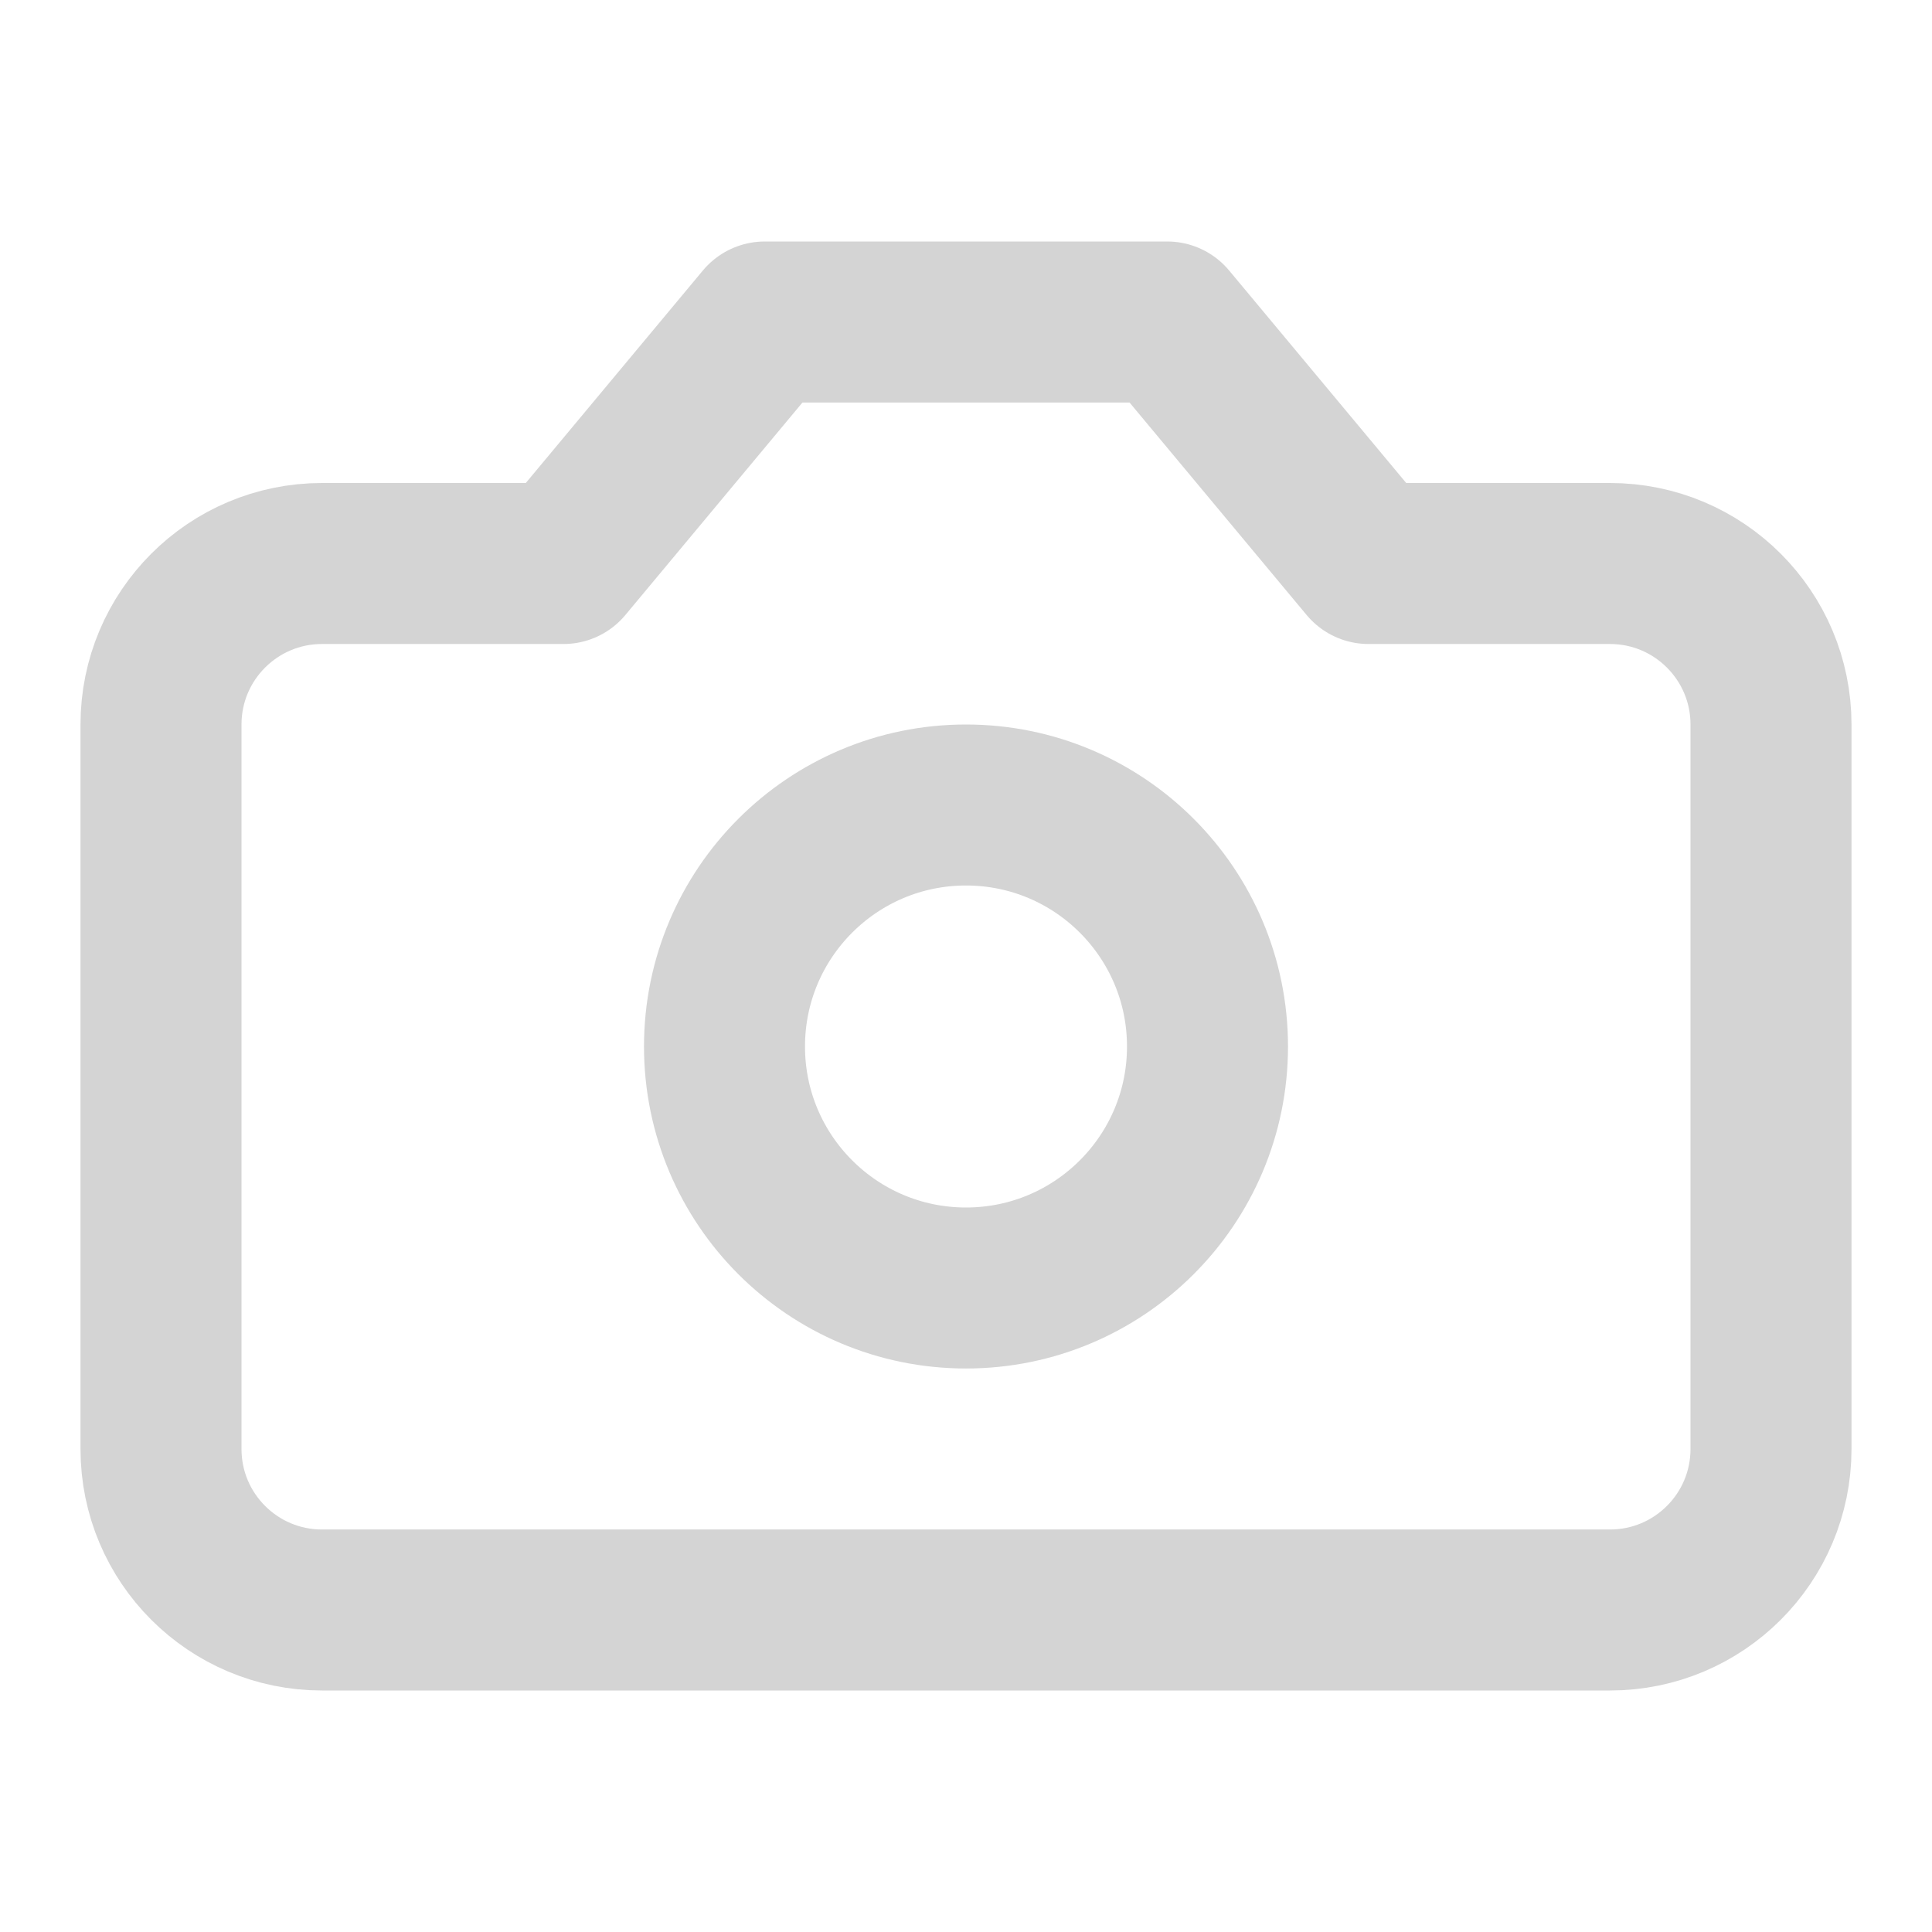
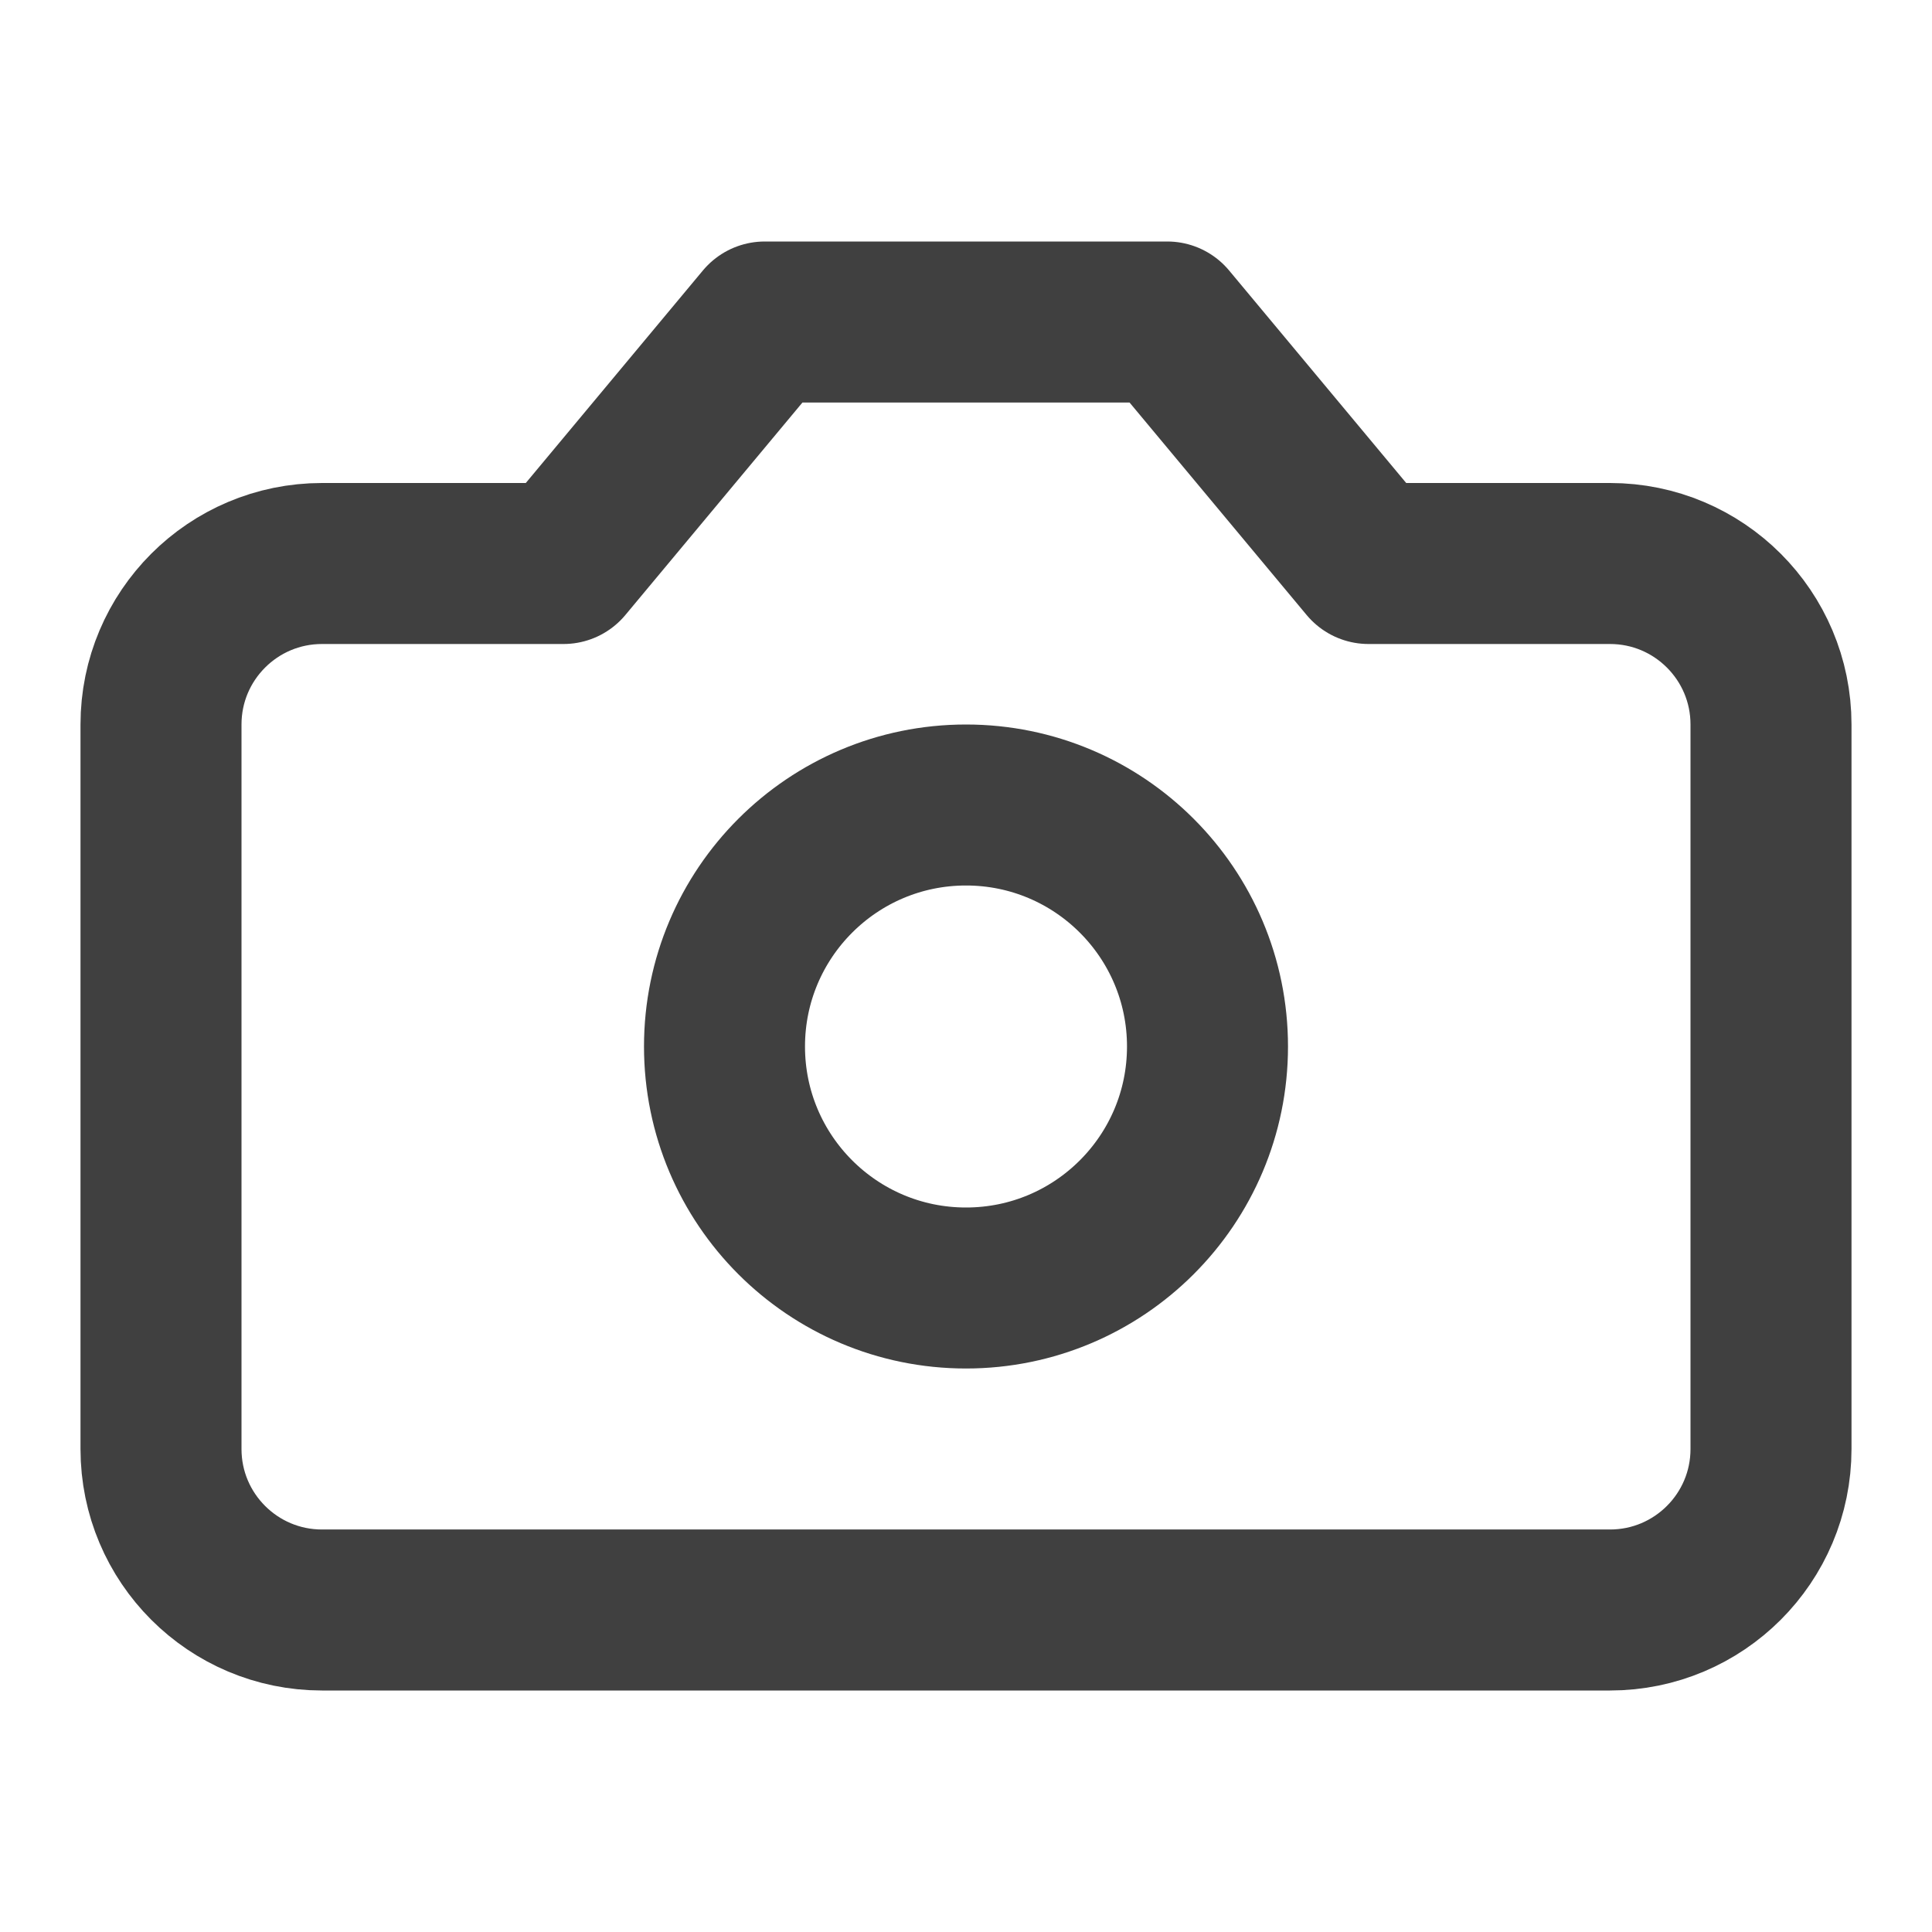
<svg xmlns="http://www.w3.org/2000/svg" width="20" height="20" viewBox="0 0 24 24" fill="none">
-   <path d="M14.5 4h-5L7 7H4a2 2 0 0 0-2 2v9a2 2 0 0 0 2 2h16a2 2 0 0 0 2-2V9a2 2 0 0 0-2-2h-3l-2.5-3z" stroke="#D4D4D4" stroke-width="2" stroke-linecap="round" stroke-linejoin="round" />
-   <circle cx="12" cy="13" r="3" stroke="#D4D4D4" stroke-width="2" stroke-linecap="round" stroke-linejoin="round" />
+   <path d="M14.5 4h-5L7 7H4a2 2 0 0 0-2 2v9a2 2 0 0 0 2 2h16a2 2 0 0 0 2-2V9a2 2 0 0 0-2-2h-3l-2.5-3z" stroke="#404040" stroke-width="2" stroke-linecap="round" stroke-linejoin="round" />
+   <circle cx="12" cy="13" r="3" stroke="#404040" stroke-width="2" stroke-linecap="round" stroke-linejoin="round" />
</svg>
